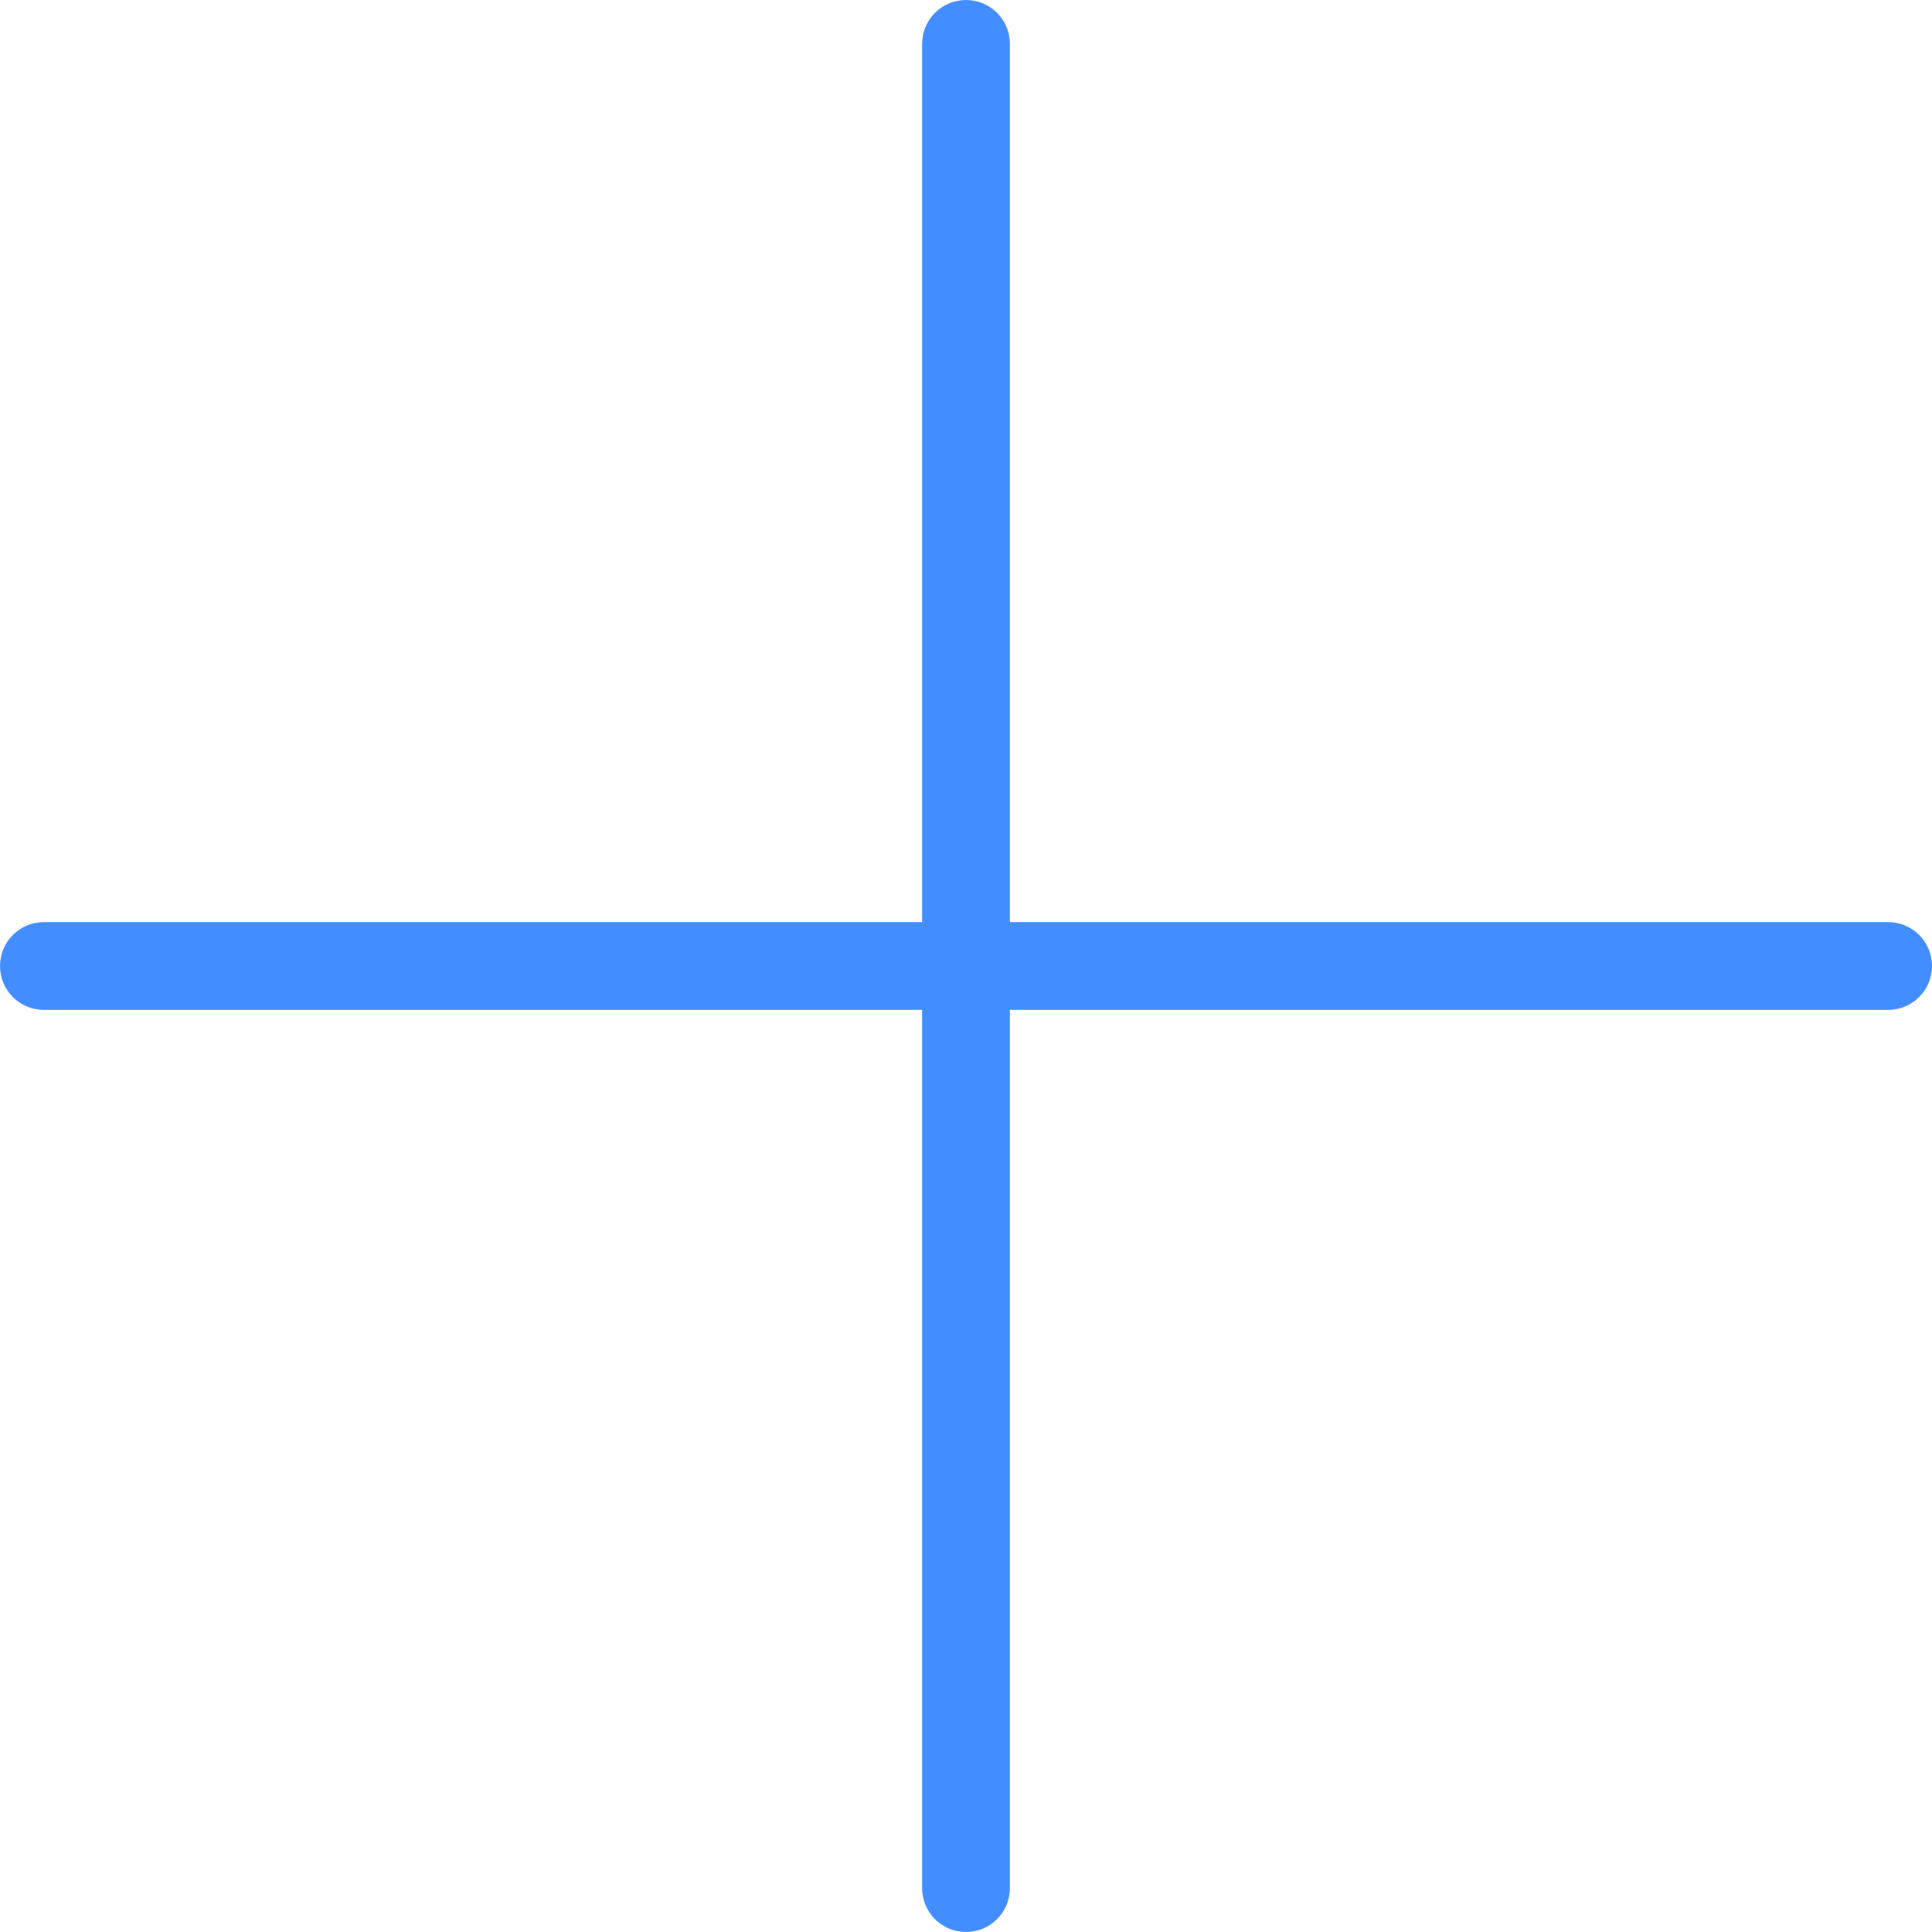
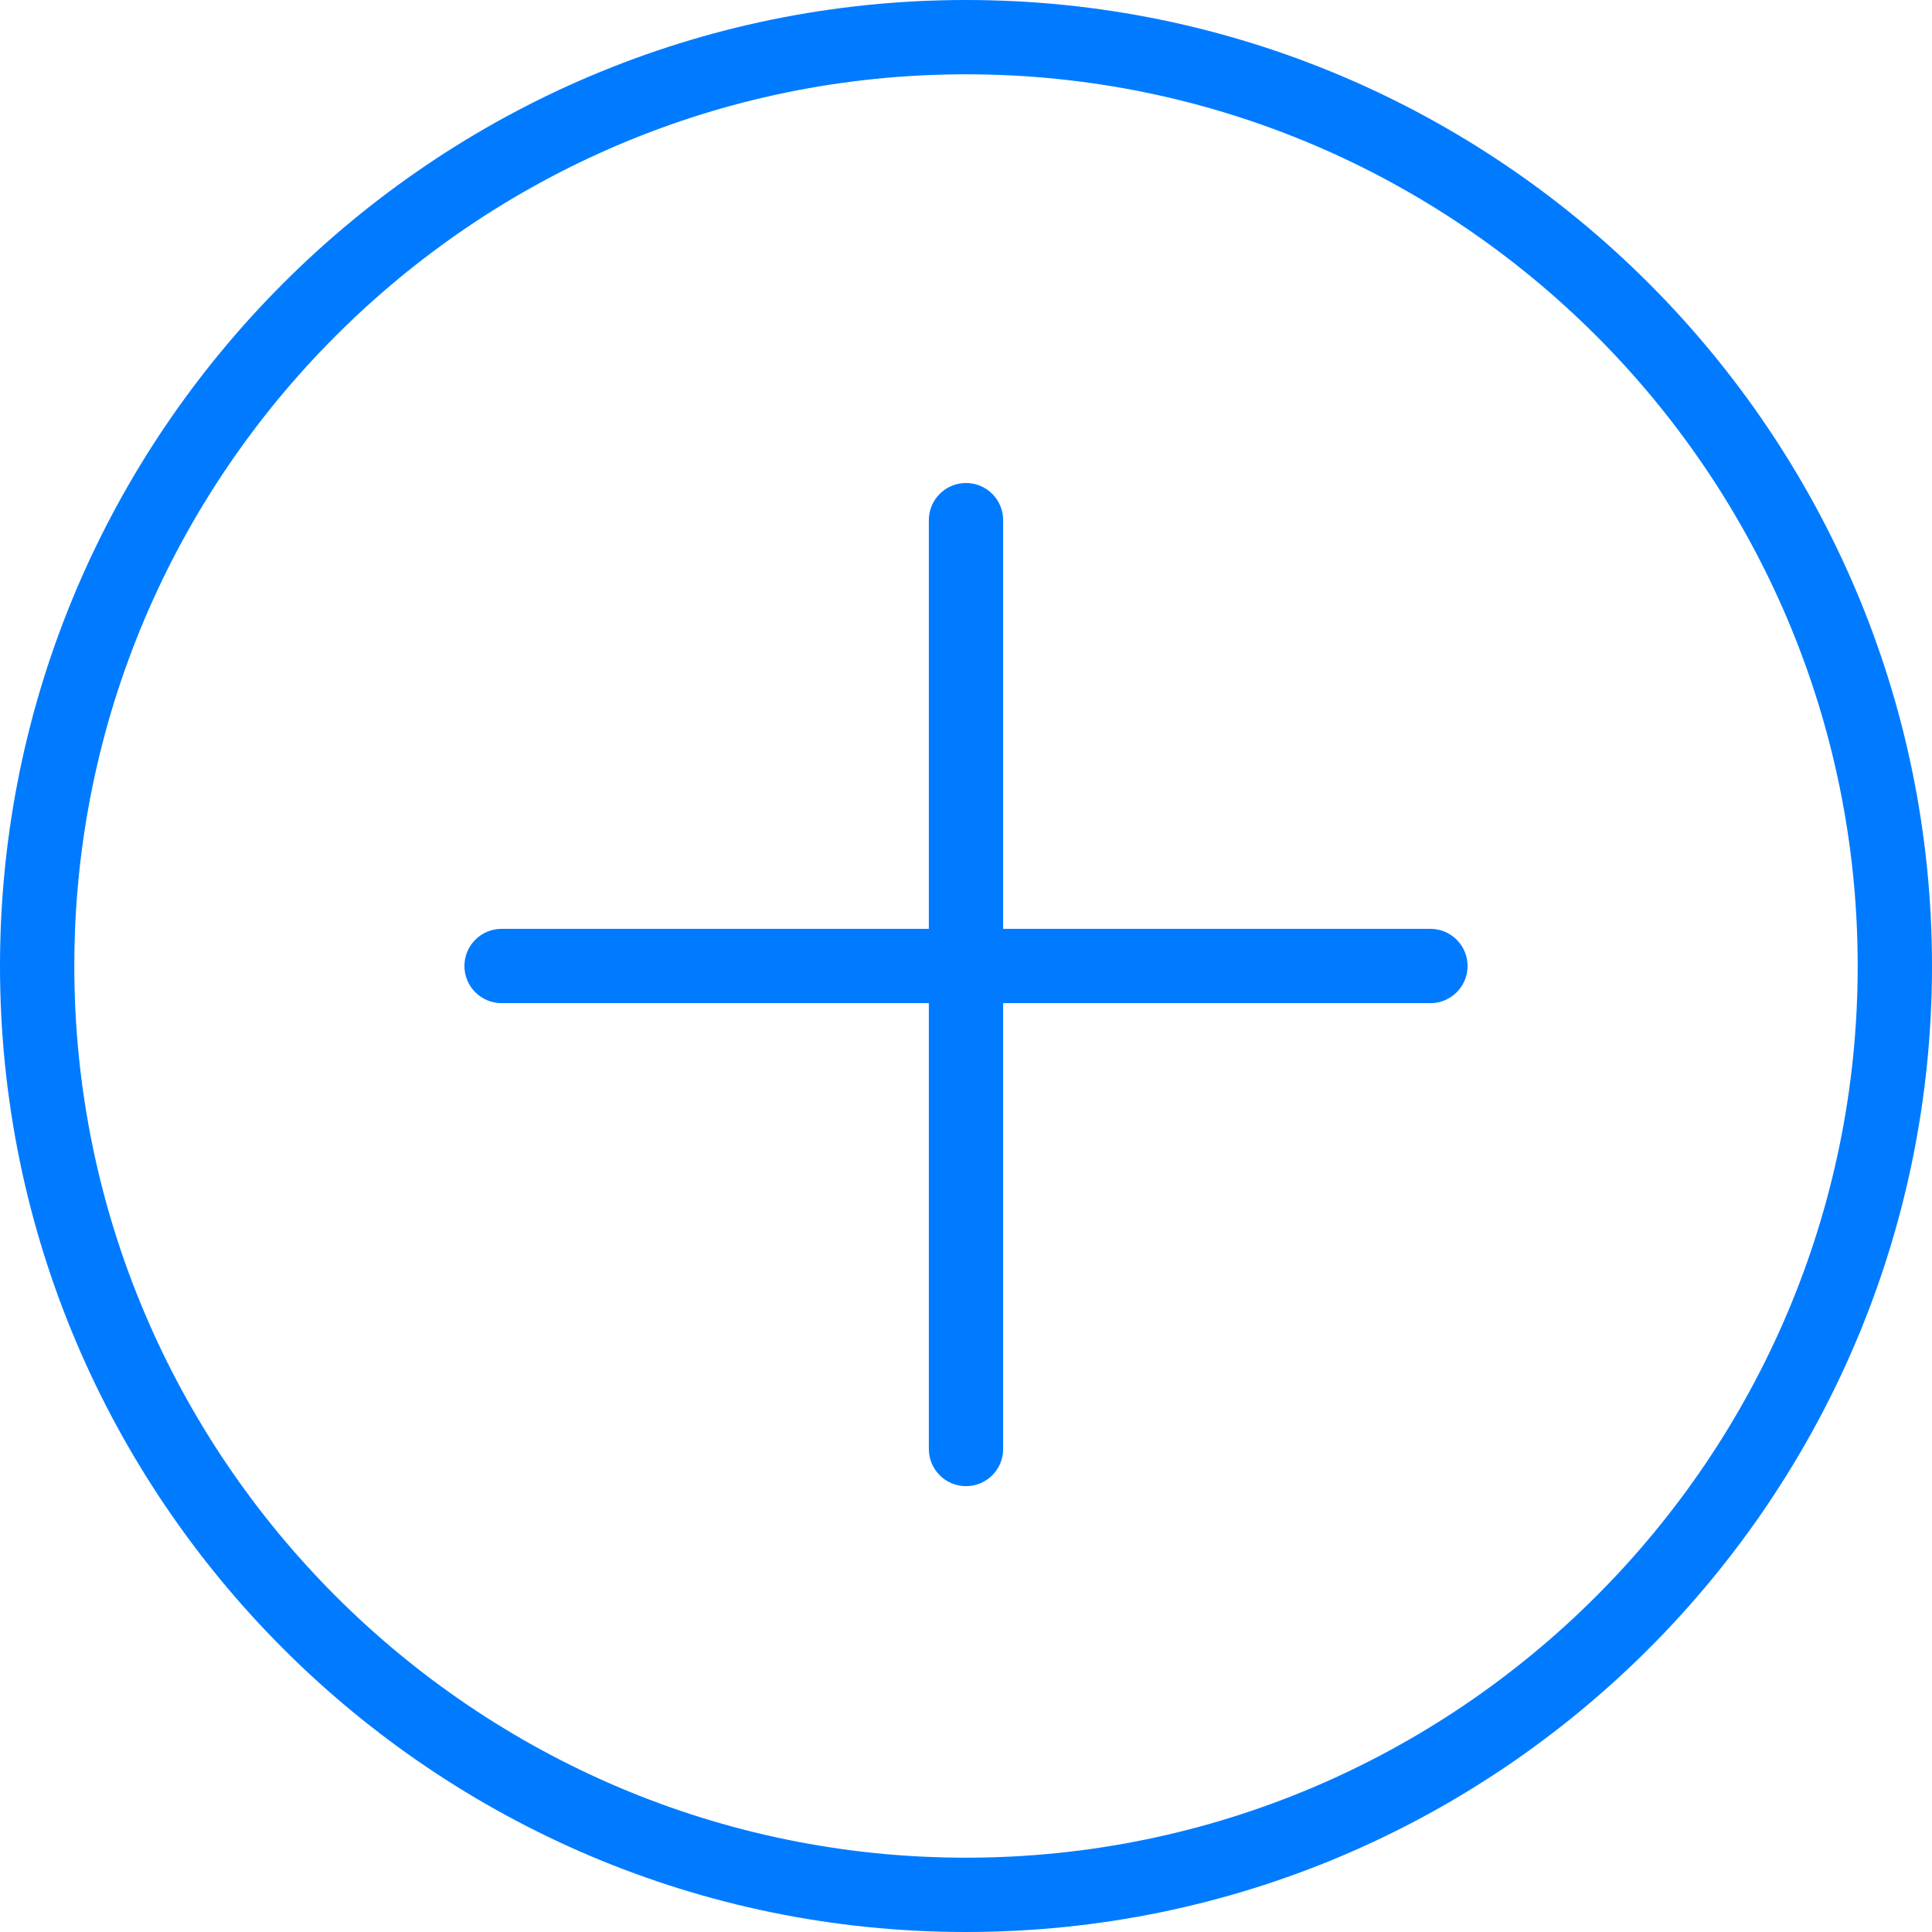
- <svg xmlns="http://www.w3.org/2000/svg" version="1.1" id="Capa_1" x="0px" y="0px" viewBox="0 0 512 512" style="enable-background:new 0 0 512 512;" xml:space="preserve">
+ <svg xmlns="http://www.w3.org/2000/svg" version="1.1" id="Capa_1" x="0px" y="0px" viewBox="0 0 52 52" style="enable-background:new 0 0 52 52;" xml:space="preserve" width="512px" height="512px">
  <g>
-     <path style="fill:#428DFF;" d="M256,512c-3.086,0.001-6.047-1.225-8.229-3.407c-2.182-2.182-3.408-5.143-3.407-8.229V11.636   C244.364,5.21,249.573,0,256,0s11.636,5.21,11.636,11.636v488.727c0.001,3.086-1.225,6.047-3.407,8.229   C262.047,510.775,259.086,512.001,256,512z" />
-     <path style="fill:#428DFF;" d="M500.364,267.636H11.636C5.21,267.636,0,262.427,0,256s5.21-11.636,11.636-11.636h488.727   c6.427,0,11.636,5.21,11.636,11.636S506.79,267.636,500.364,267.636z" />
+     <g>
+       <path d="M26,0C11.664,0,0,11.663,0,26s11.664,26,26,26s26-11.663,26-26S40.336,0,26,0z M26,50C12.767,50,2,39.233,2,26   S12.767,2,26,2s24,10.767,24,24S39.233,50,26,50z" data-original="#000000" class="active-path" data-old_color="#000000" fill="#007BFF" />
+       <path d="M38.5,25H27V14c0-0.553-0.448-1-1-1s-1,0.447-1,1v11H13.5c-0.552,0-1,0.447-1,1s0.448,1,1,1H25v12c0,0.553,0.448,1,1,1   s1-0.447,1-1V27h11.5c0.552,0,1-0.447,1-1S39.052,25,38.5,25z" data-original="#000000" class="active-path" data-old_color="#000000" fill="#007BFF" />
+     </g>
  </g>
-   <g>
- </g>
-   <g>
- </g>
-   <g>
- </g>
-   <g>
- </g>
-   <g>
- </g>
-   <g>
- </g>
-   <g>
- </g>
-   <g>
- </g>
-   <g>
- </g>
-   <g>
- </g>
-   <g>
- </g>
-   <g>
- </g>
-   <g>
- </g>
-   <g>
- </g>
-   <g>
- </g>
</svg>
